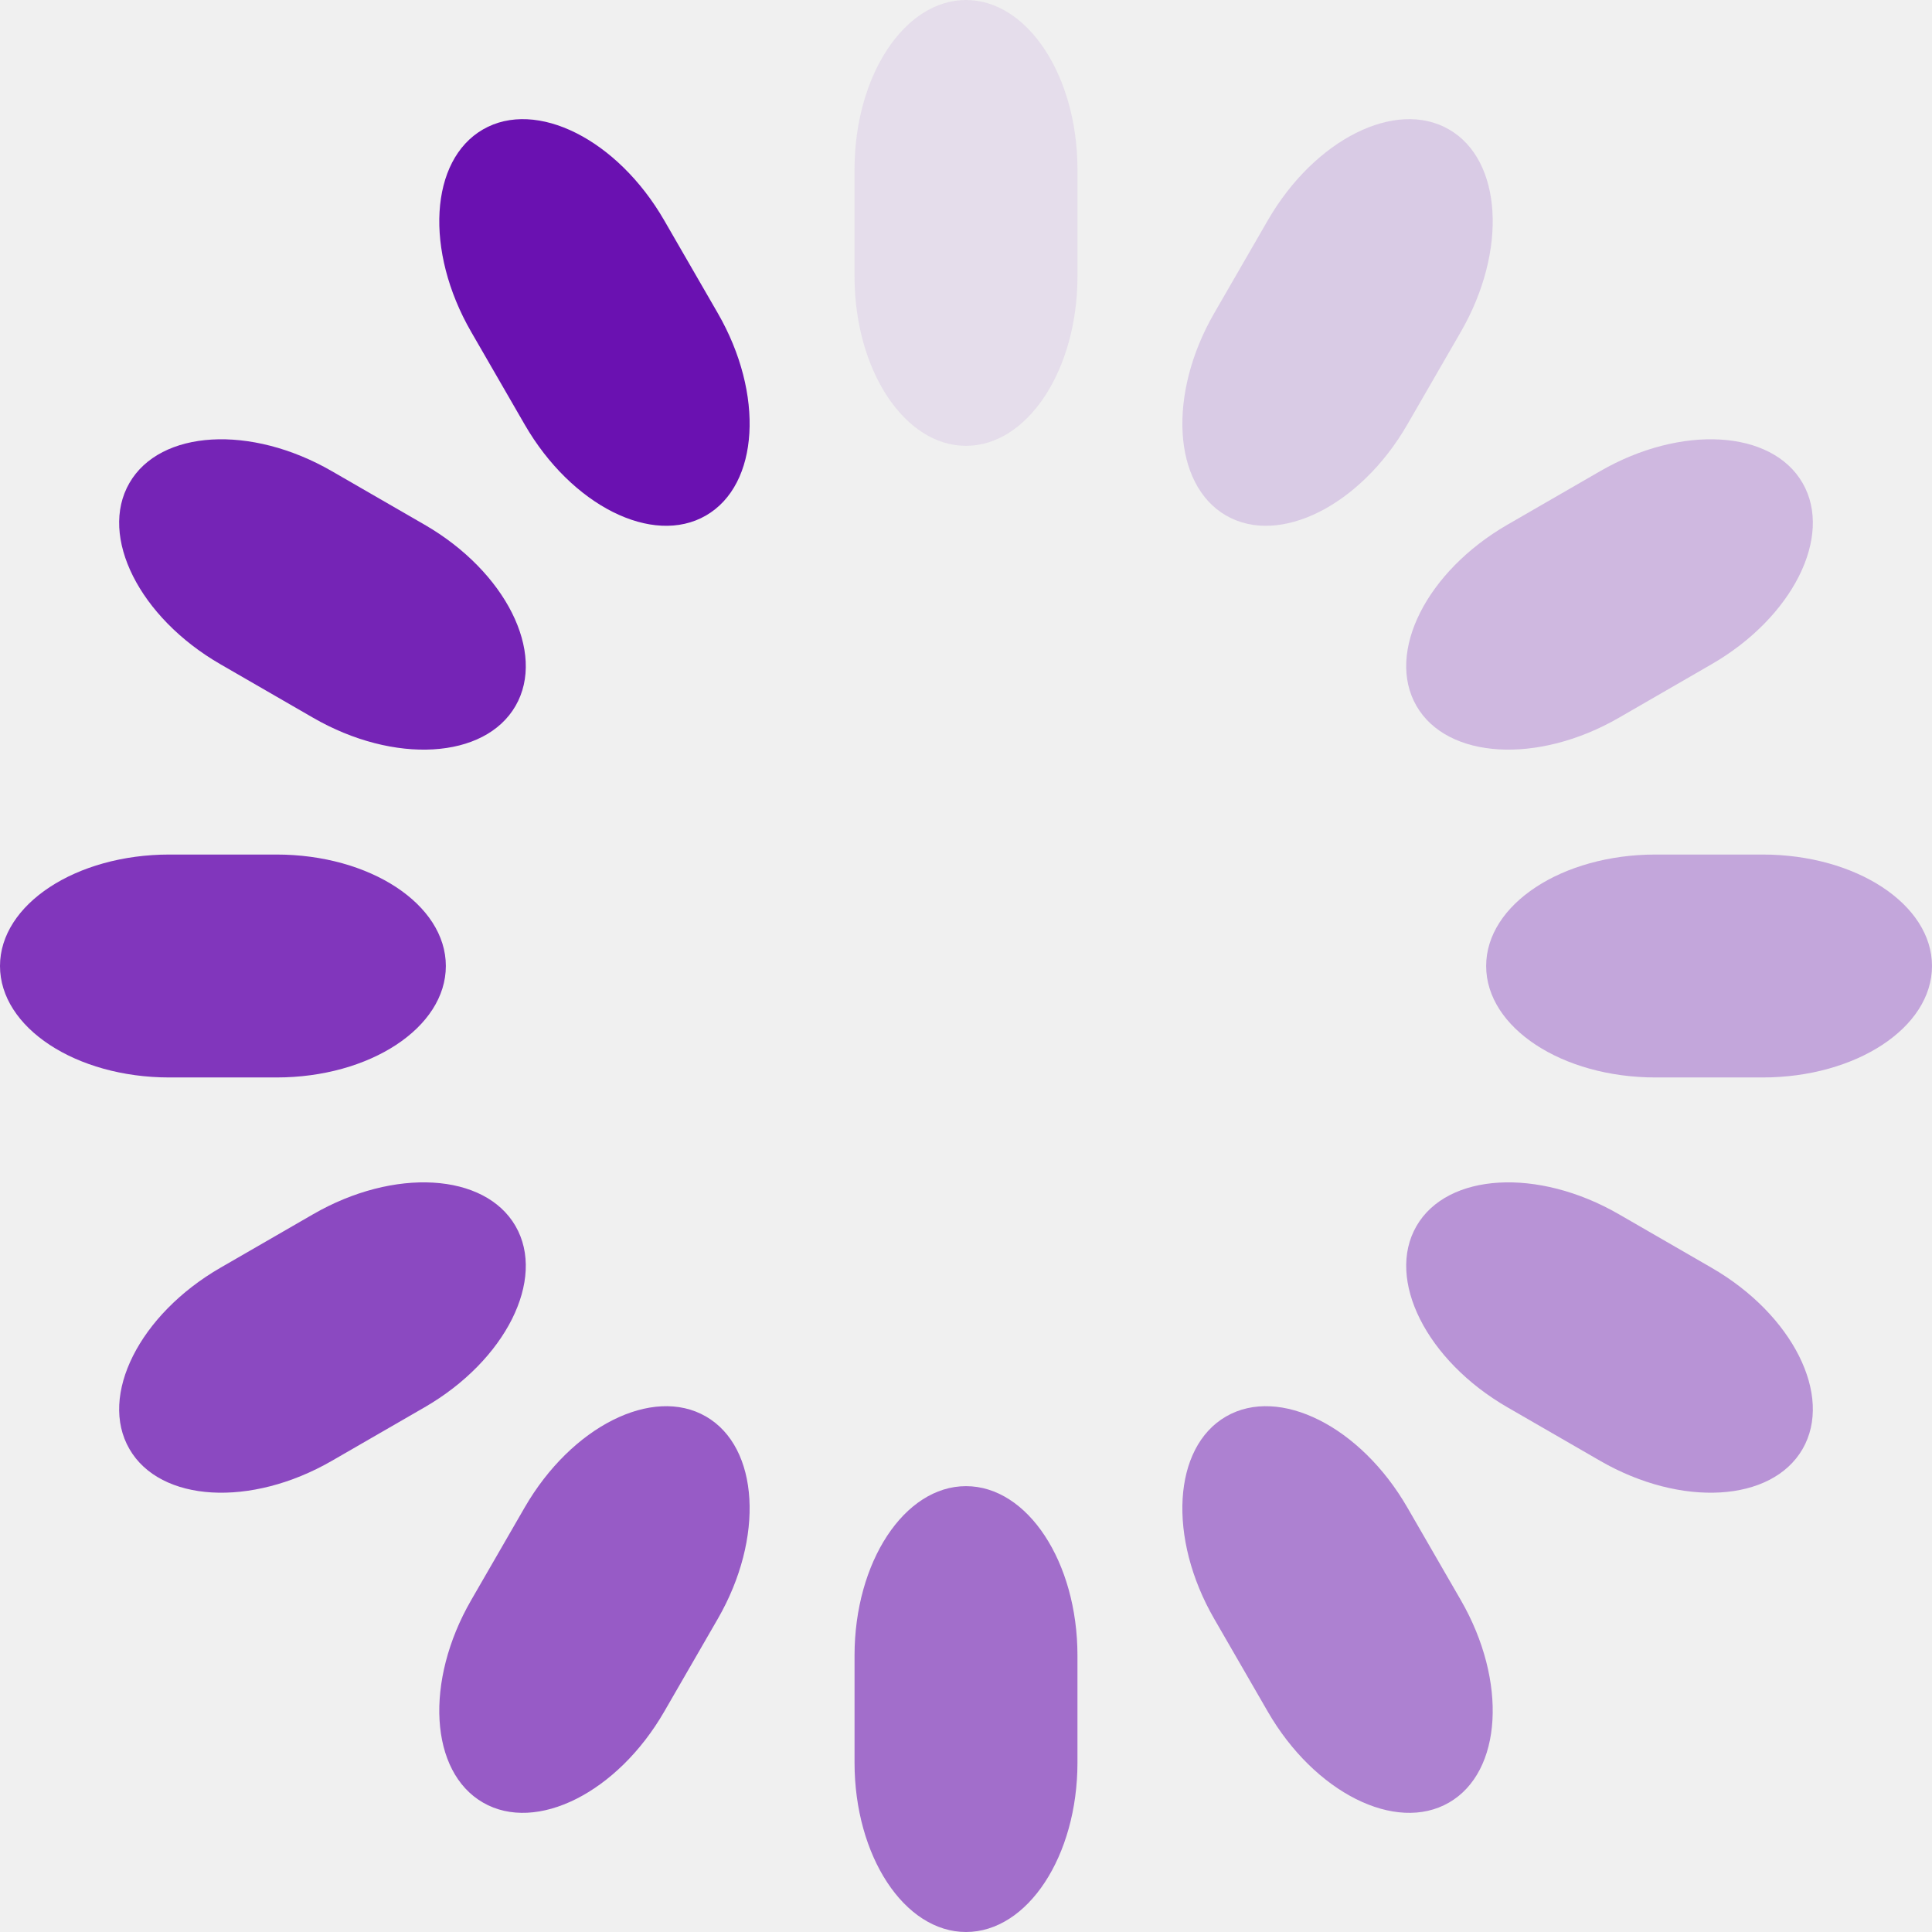
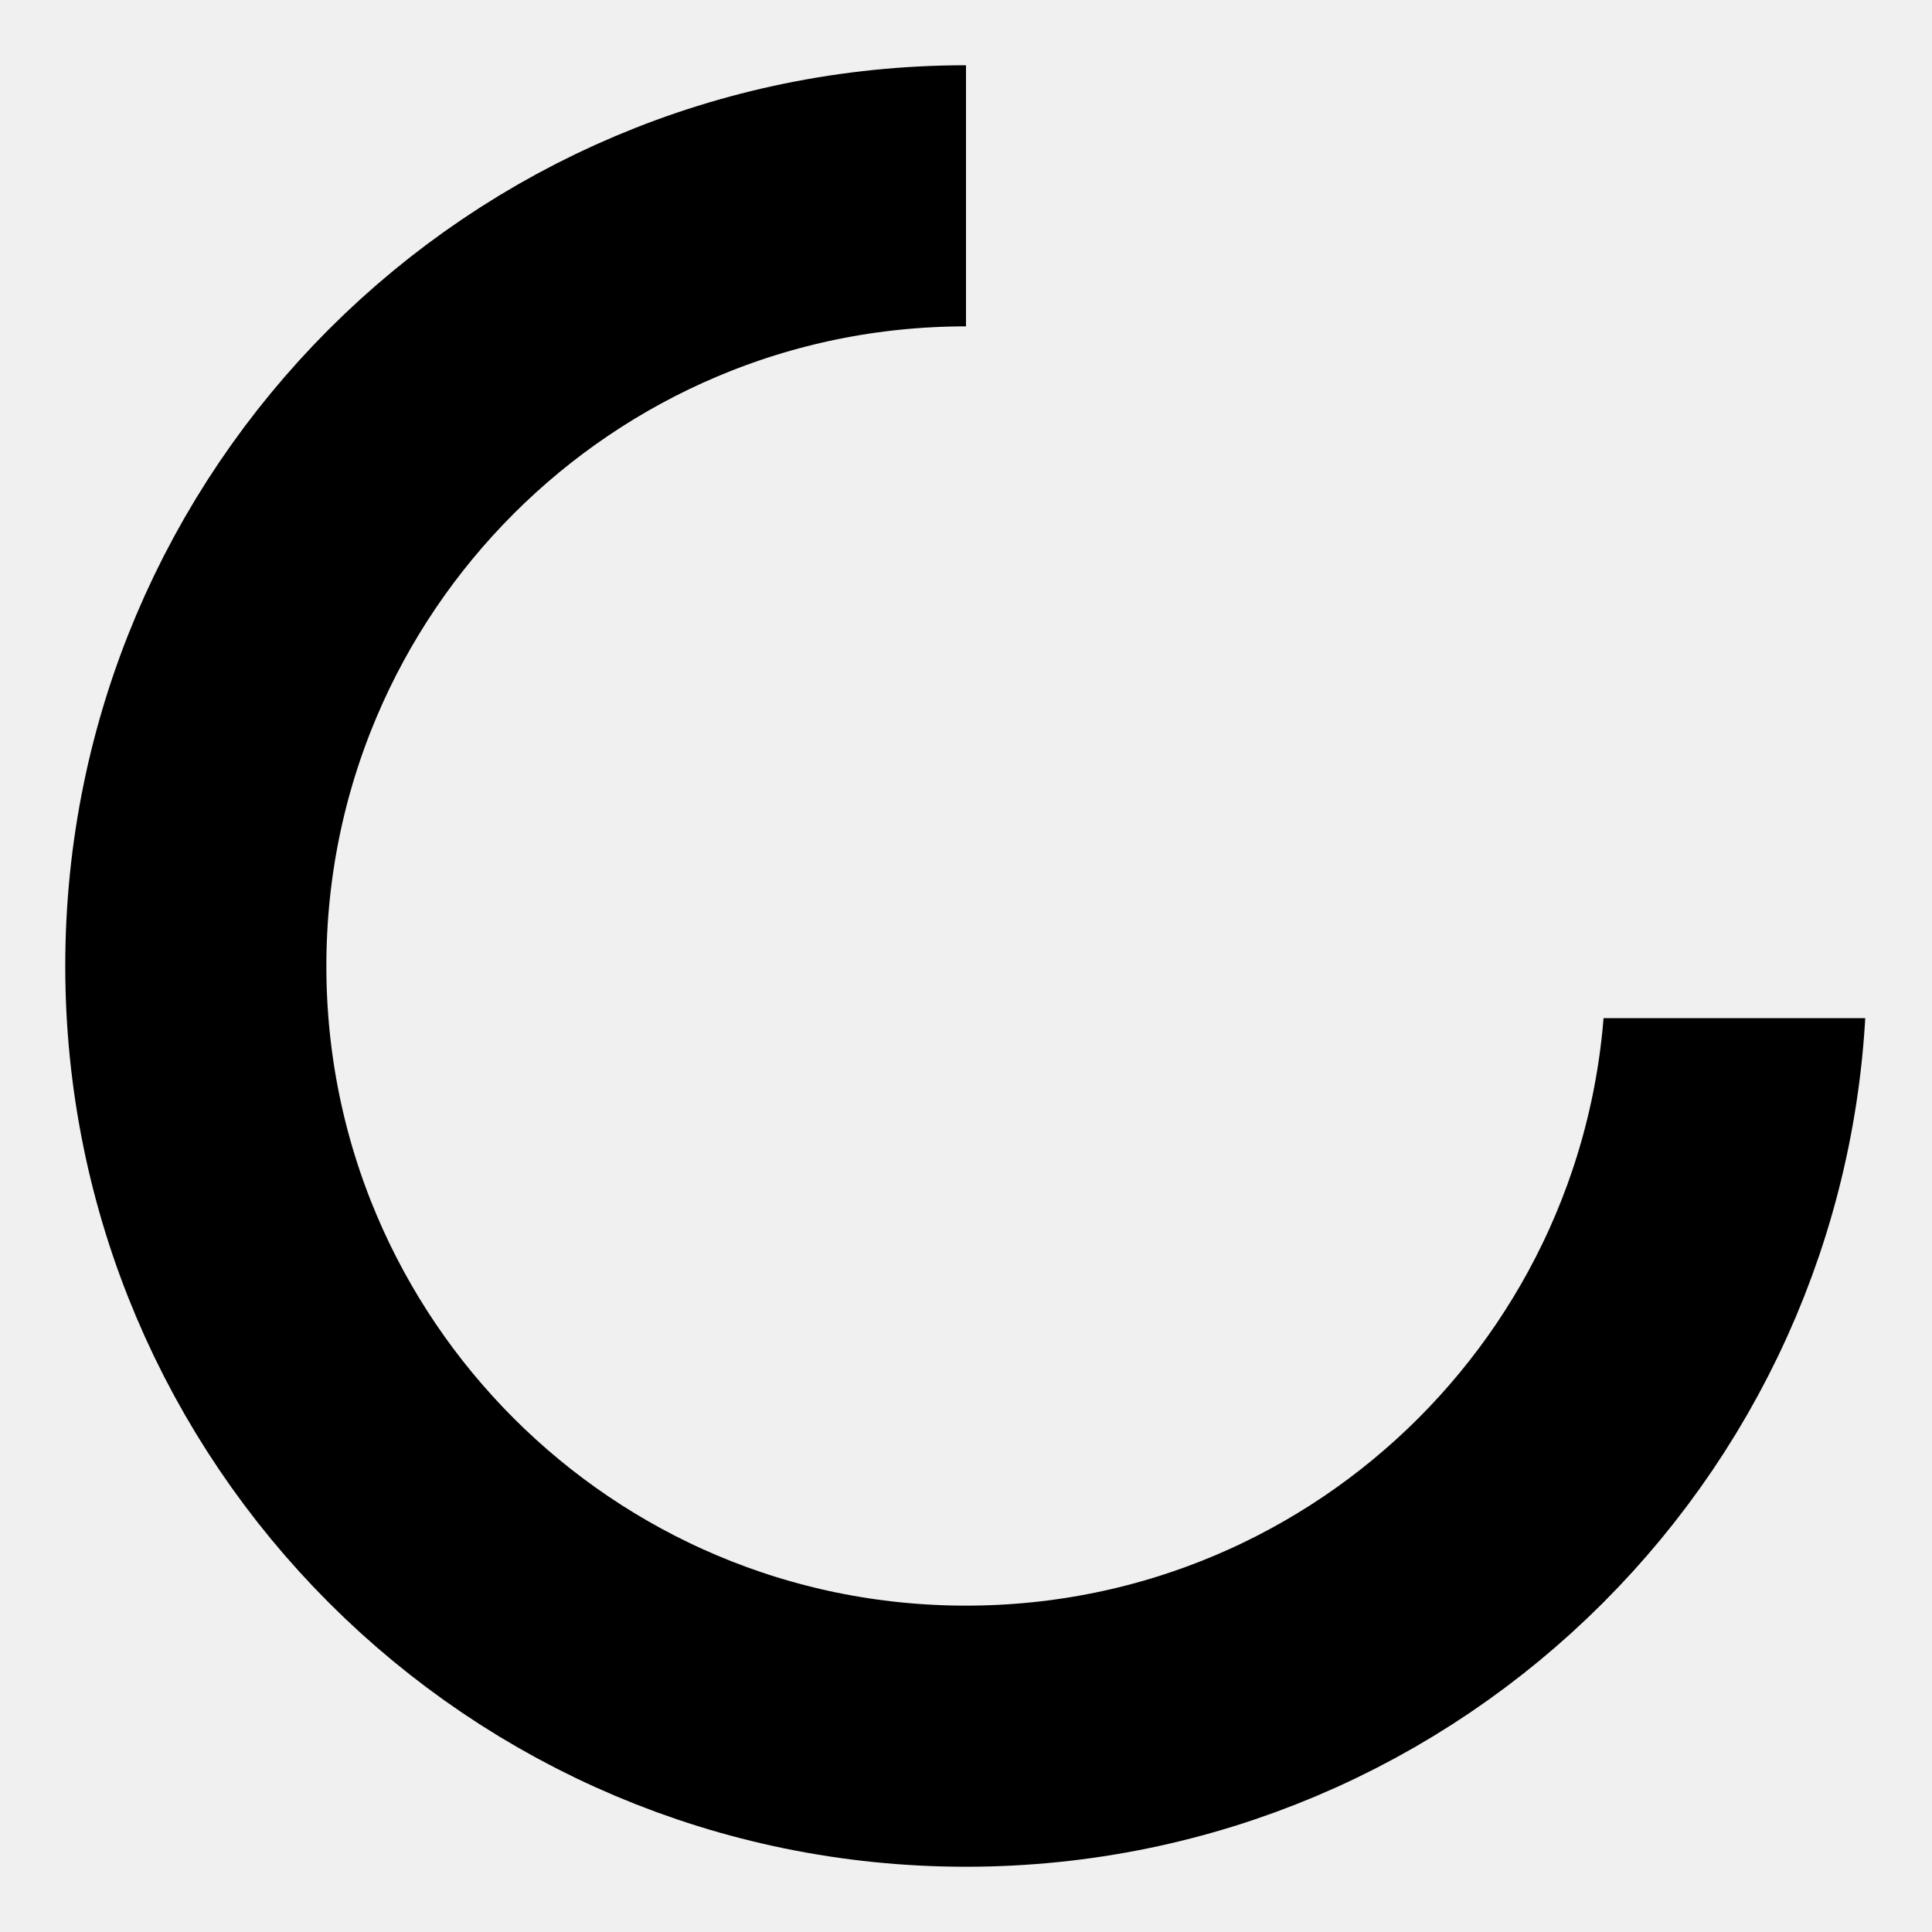
- <svg xmlns="http://www.w3.org/2000/svg" preserveAspectRatio="xMidYMid" style="margin-right:-2px;display:block;animation-play-state:paused" viewBox="24 24 52 52">
-   <g transform="rotate(0 50 50)" style="transform:matrix(1, 0, 0, 1, 0, 0);animation-play-state:paused">
-     <rect x="47" y="24" rx="3" ry="4.56" width="6" height="12" fill="#6a11b1" opacity="0.083" style="opacity:0.083;animation-play-state:paused" />
+ <svg xmlns="http://www.w3.org/2000/svg" width="20" height="20" viewBox="0 0 20 20" fill="none">
+   <g clip-path="url(#clip0_2046_650)">
+     <mask id="mask0_2046_650" style="mask-type:alpha" maskUnits="userSpaceOnUse" x="-5" y="0" width="36" height="29">
+       <path fill-rule="evenodd" clip-rule="evenodd" d="M10 0H-4.595V19.865H10L10 28.378H30.27V10.54H10L10 0Z" fill="#D9D9D9" />
+     </mask>
+     <g mask="url(#mask0_2046_650)">
+       <g style="mix-blend-mode:darken">
+         <circle cx="10" cy="10" r="7.973" stroke="black" stroke-width="2.703" />
+       </g>
+     </g>
  </g>
-   <g transform="rotate(30 50 50)" style="transform:matrix(0.866025, 0.5, -0.5, 0.866025, 31.6987, -18.3013);animation-play-state:paused">
-     <rect x="47" y="24" rx="3" ry="4.56" width="6" height="12" fill="#6a11b1" opacity="0.167" style="opacity:0.167;animation-play-state:paused" />
-   </g>
-   <g transform="rotate(60 50 50)" style="transform:matrix(0.5, 0.866025, -0.866025, 0.5, 68.3013, -18.3013);animation-play-state:paused">
-     <rect x="47" y="24" rx="3" ry="4.56" width="6" height="12" fill="#6a11b1" opacity="0.25" style="opacity:0.25;animation-play-state:paused" />
-   </g>
-   <g transform="rotate(90 50 50)" style="transform:matrix(0, 1, -1, 0, 100, 0);animation-play-state:paused">
-     <rect x="47" y="24" rx="3" ry="4.56" width="6" height="12" fill="#6a11b1" opacity="0.333" style="opacity:0.333;animation-play-state:paused" />
-   </g>
-   <g transform="rotate(120 50 50)" style="transform:matrix(-0.5, 0.866025, -0.866025, -0.5, 118.301, 31.6987);animation-play-state:paused">
-     <rect x="47" y="24" rx="3" ry="4.56" width="6" height="12" fill="#6a11b1" opacity="0.417" style="opacity:0.417;animation-play-state:paused" />
-   </g>
-   <g transform="rotate(150 50 50)" style="transform:matrix(-0.866025, 0.5, -0.5, -0.866025, 118.301, 68.3013);animation-play-state:paused">
-     <rect x="47" y="24" rx="3" ry="4.56" width="6" height="12" fill="#6a11b1" opacity="0.5" style="opacity:0.5;animation-play-state:paused" />
-   </g>
-   <g transform="rotate(180 50 50)" style="transform:matrix(-1, 0, 0, -1, 100, 100);animation-play-state:paused">
-     <rect x="47" y="24" rx="3" ry="4.56" width="6" height="12" fill="#6a11b1" opacity="0.583" style="opacity:0.583;animation-play-state:paused" />
-   </g>
-   <g transform="rotate(210 50 50)" style="transform:matrix(-0.866025, -0.5, 0.5, -0.866025, 68.3013, 118.301);animation-play-state:paused">
-     <rect x="47" y="24" rx="3" ry="4.56" width="6" height="12" fill="#6a11b1" opacity="0.667" style="opacity:0.667;animation-play-state:paused" />
-   </g>
-   <g transform="rotate(240 50 50)" style="transform:matrix(-0.5, -0.866025, 0.866025, -0.5, 31.6987, 118.301);animation-play-state:paused">
-     <rect x="47" y="24" rx="3" ry="4.56" width="6" height="12" fill="#6a11b1" opacity="0.75" style="opacity:0.75;animation-play-state:paused" />
-   </g>
-   <g transform="rotate(270 50 50)" style="transform:matrix(0, -1, 1, 0, 0, 100);animation-play-state:paused">
-     <rect x="47" y="24" rx="3" ry="4.56" width="6" height="12" fill="#6a11b1" opacity="0.833" style="opacity:0.833;animation-play-state:paused" />
-   </g>
-   <g transform="rotate(300 50 50)" style="transform:matrix(0.5, -0.866025, 0.866025, 0.5, -18.3013, 68.3013);animation-play-state:paused">
-     <rect x="47" y="24" rx="3" ry="4.56" width="6" height="12" fill="#6a11b1" opacity="0.917" style="opacity:0.917;animation-play-state:paused" />
-   </g>
-   <g transform="rotate(330 50 50)" style="transform:matrix(0.866025, -0.5, 0.5, 0.866025, -18.3013, 31.6987);animation-play-state:paused">
-     <rect x="47" y="24" rx="3" ry="4.56" width="6" height="12" fill="#6a11b1" opacity="1" style="animation-play-state:paused" />
-   </g>
+   <defs>
+     <clipPath id="clip0_2046_650">
+       <rect width="20" height="20" fill="white" />
+     </clipPath>
+   </defs>
</svg>
